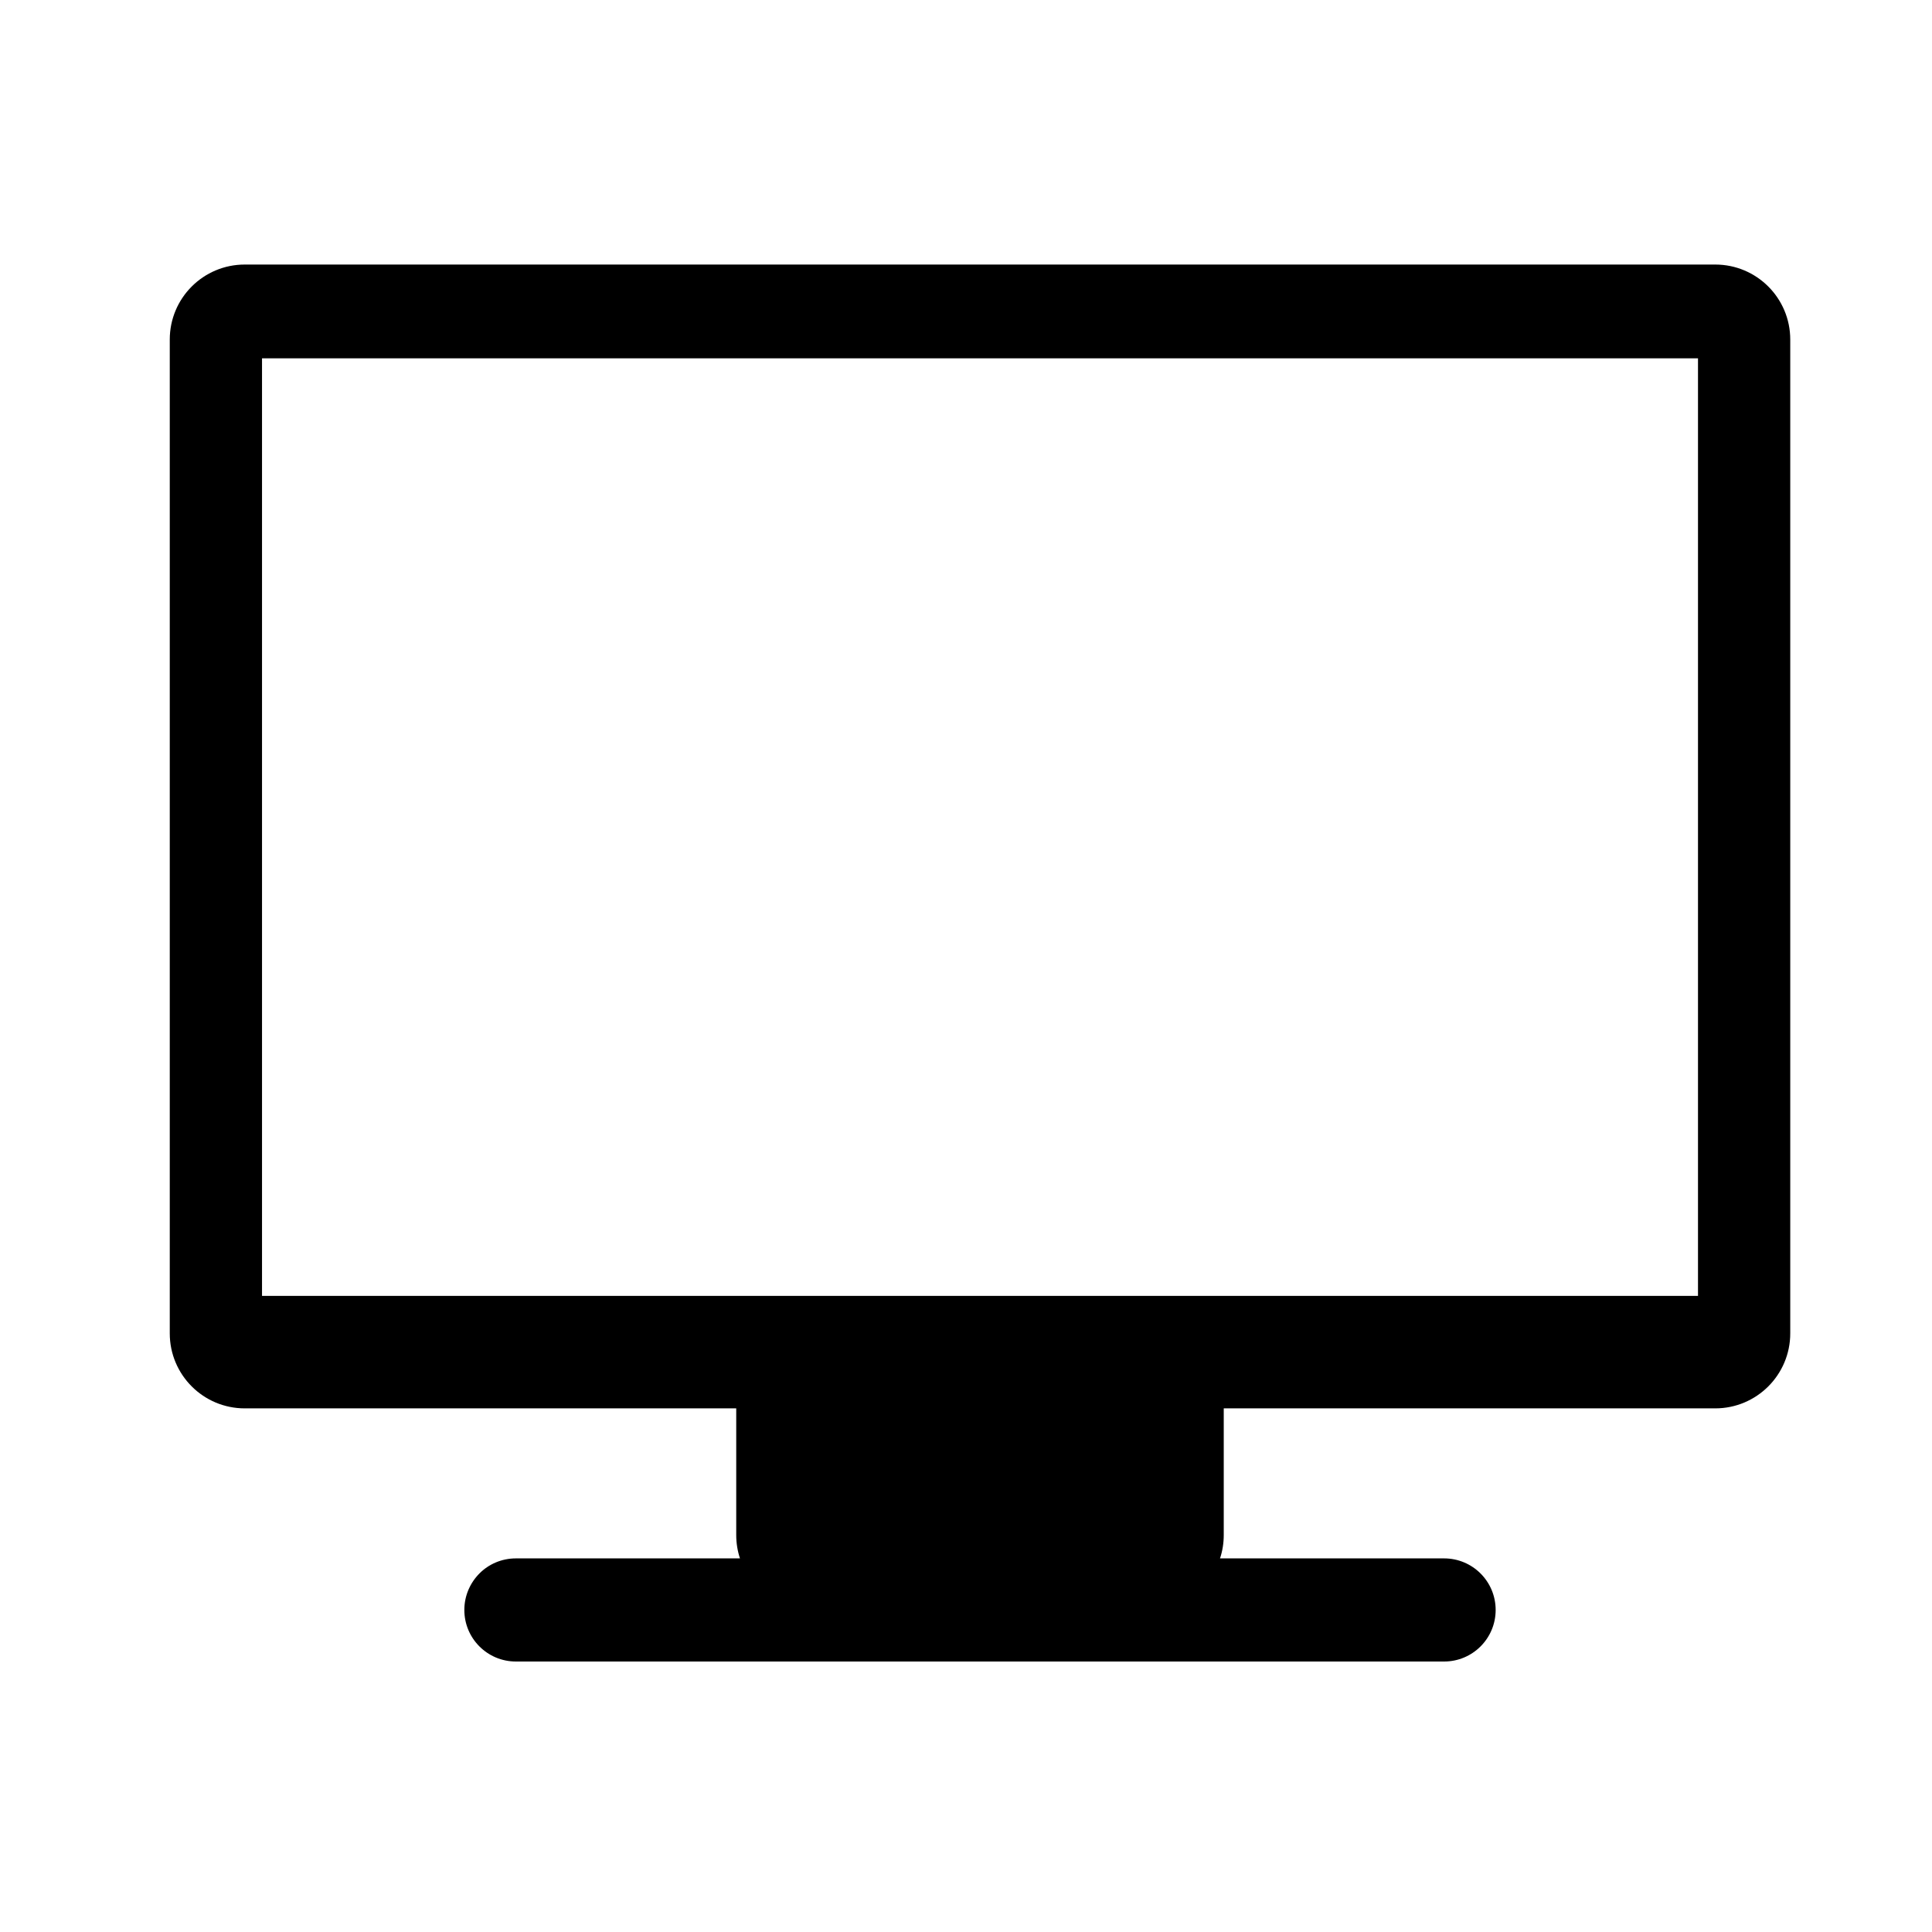
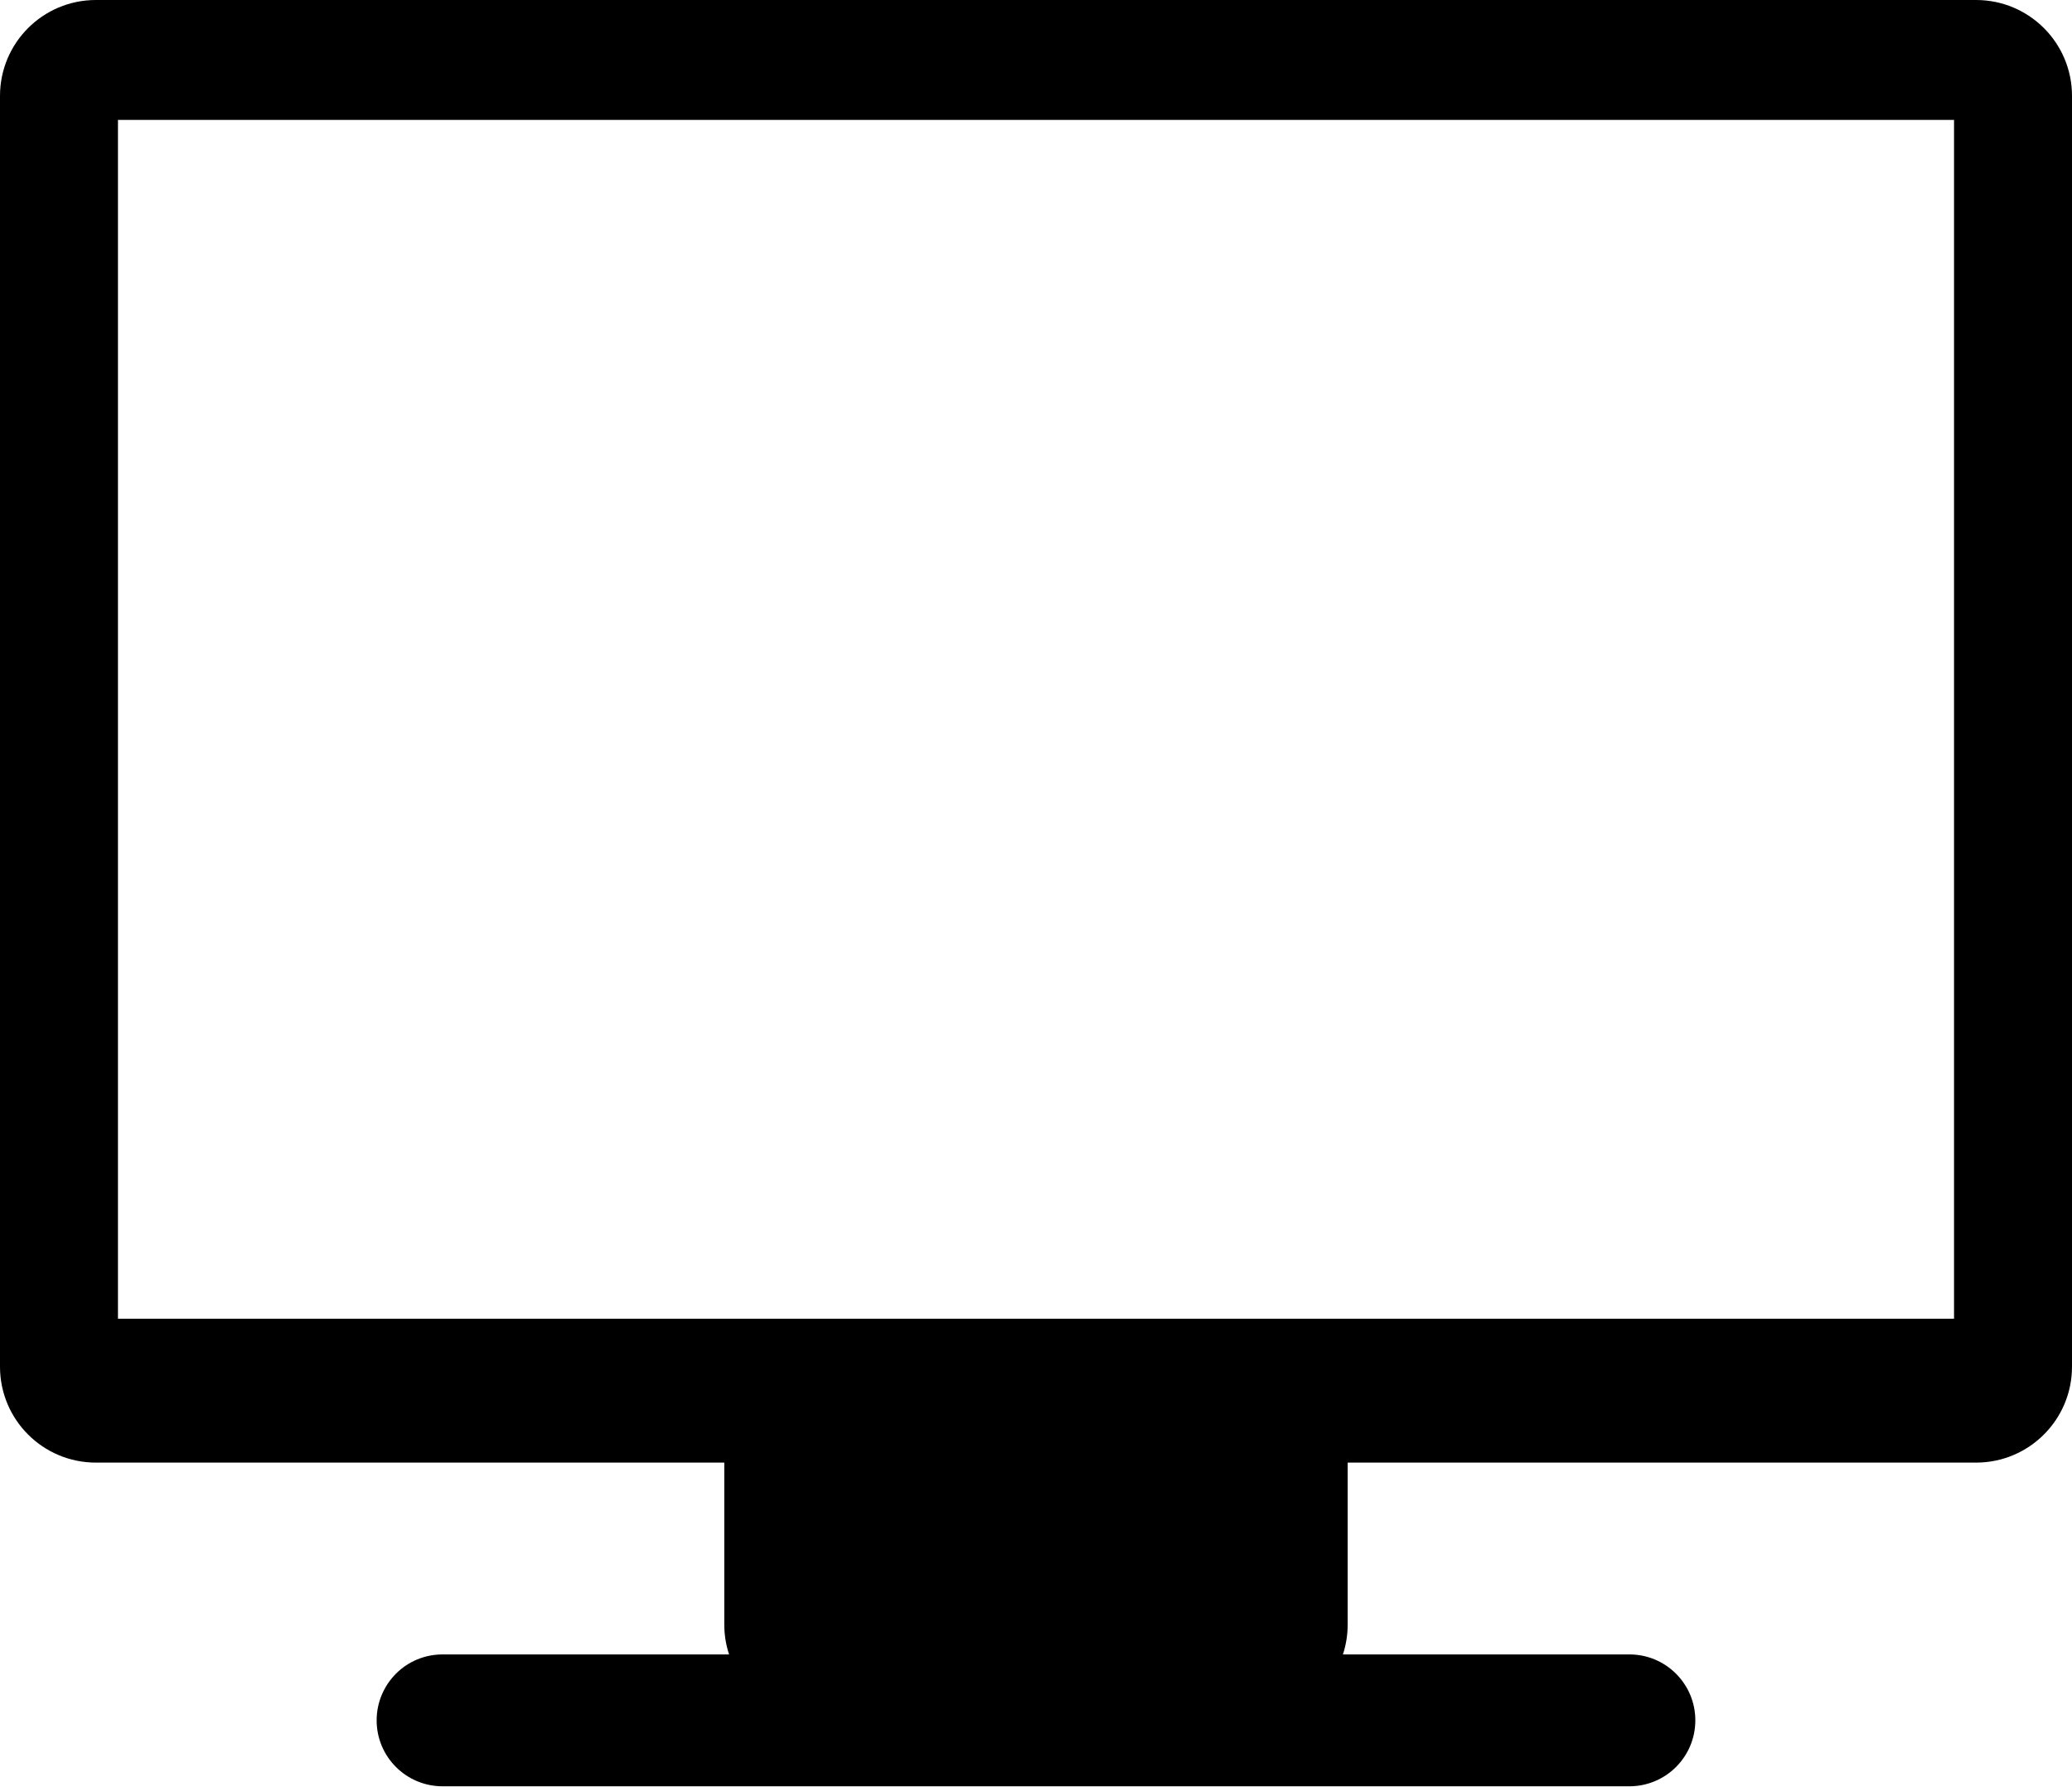
- <svg xmlns="http://www.w3.org/2000/svg" version="1.1" id="Layer_1" x="0px" y="0px" viewBox="0 0 100 100" enable-background="new 0 0 100 100" xml:space="preserve">
+ <svg xmlns="http://www.w3.org/2000/svg" version="1.1" id="Layer_1" x="0px" y="0px" viewBox="0 0 87.876 75.755" enable-background="new 0 0 100 100" xml:space="preserve" width="100%" height="100%">
  <defs id="defs13">
	

		
	
			
		
				
			</defs>
-   <path d="M 13.562,67.074 H 87.888 V 18.546 H 13.562 V 67.074 z M 8.787,17.575 C 8.787,15.43 10.524,13.693 12.669,13.693 H 88.78 C 90.925,13.693 92.663,15.43 92.663,17.575 V 69.015 C 92.663,71.16 90.925,72.897 88.78,72.897 H 63.341 V 79.449 C 63.341,79.876 63.274,80.284 63.148,80.662 H 74.746 C 76.222,80.662 77.415,81.856 77.415,83.331 77.415,84.806 76.221,86 74.745,86 H 26.703 C 25.228,86 24.034,84.806 24.034,83.331 24.034,82.594 24.335,81.924 24.82,81.438 25.295,80.961 25.965,80.662 26.703,80.662 H 38.301 C 38.175,80.284 38.107,79.876 38.107,79.449 V 72.897 H 12.669 C 10.524,72.897 8.787,71.16 8.787,69.015 V 17.575 z" id="path9" style="fill:#000000" />
+   <path d="M 5.003,55.927 H 82.873 V 5.084 H 5.003 V 55.927 z M 0,4.067 C 0,1.82 1.82,0 4.067,0 H 83.808 C 86.055,0 87.876,1.82 87.876,4.067 v 53.893 c 0,2.247 -1.821,4.067 -4.068,4.067 H 57.156 v 6.864 c 0,0.447 -0.07,0.875 -0.202,1.271 h 12.151 c 1.546,0 2.796,1.251 2.796,2.796 0,1.545 -1.251,2.796 -2.797,2.796 H 18.77 c -1.545,0 -2.796,-1.251 -2.796,-2.796 0,-0.772 0.315,-1.474 0.823,-1.983 0.498,-0.5 1.2,-0.813 1.973,-0.813 H 30.922 C 30.789,69.767 30.718,69.339 30.718,68.892 V 62.027 H 4.067 C 1.82,62.027 0,60.208 0,57.96 V 4.067 z" id="path9" style="fill:#000000" />
</svg>
